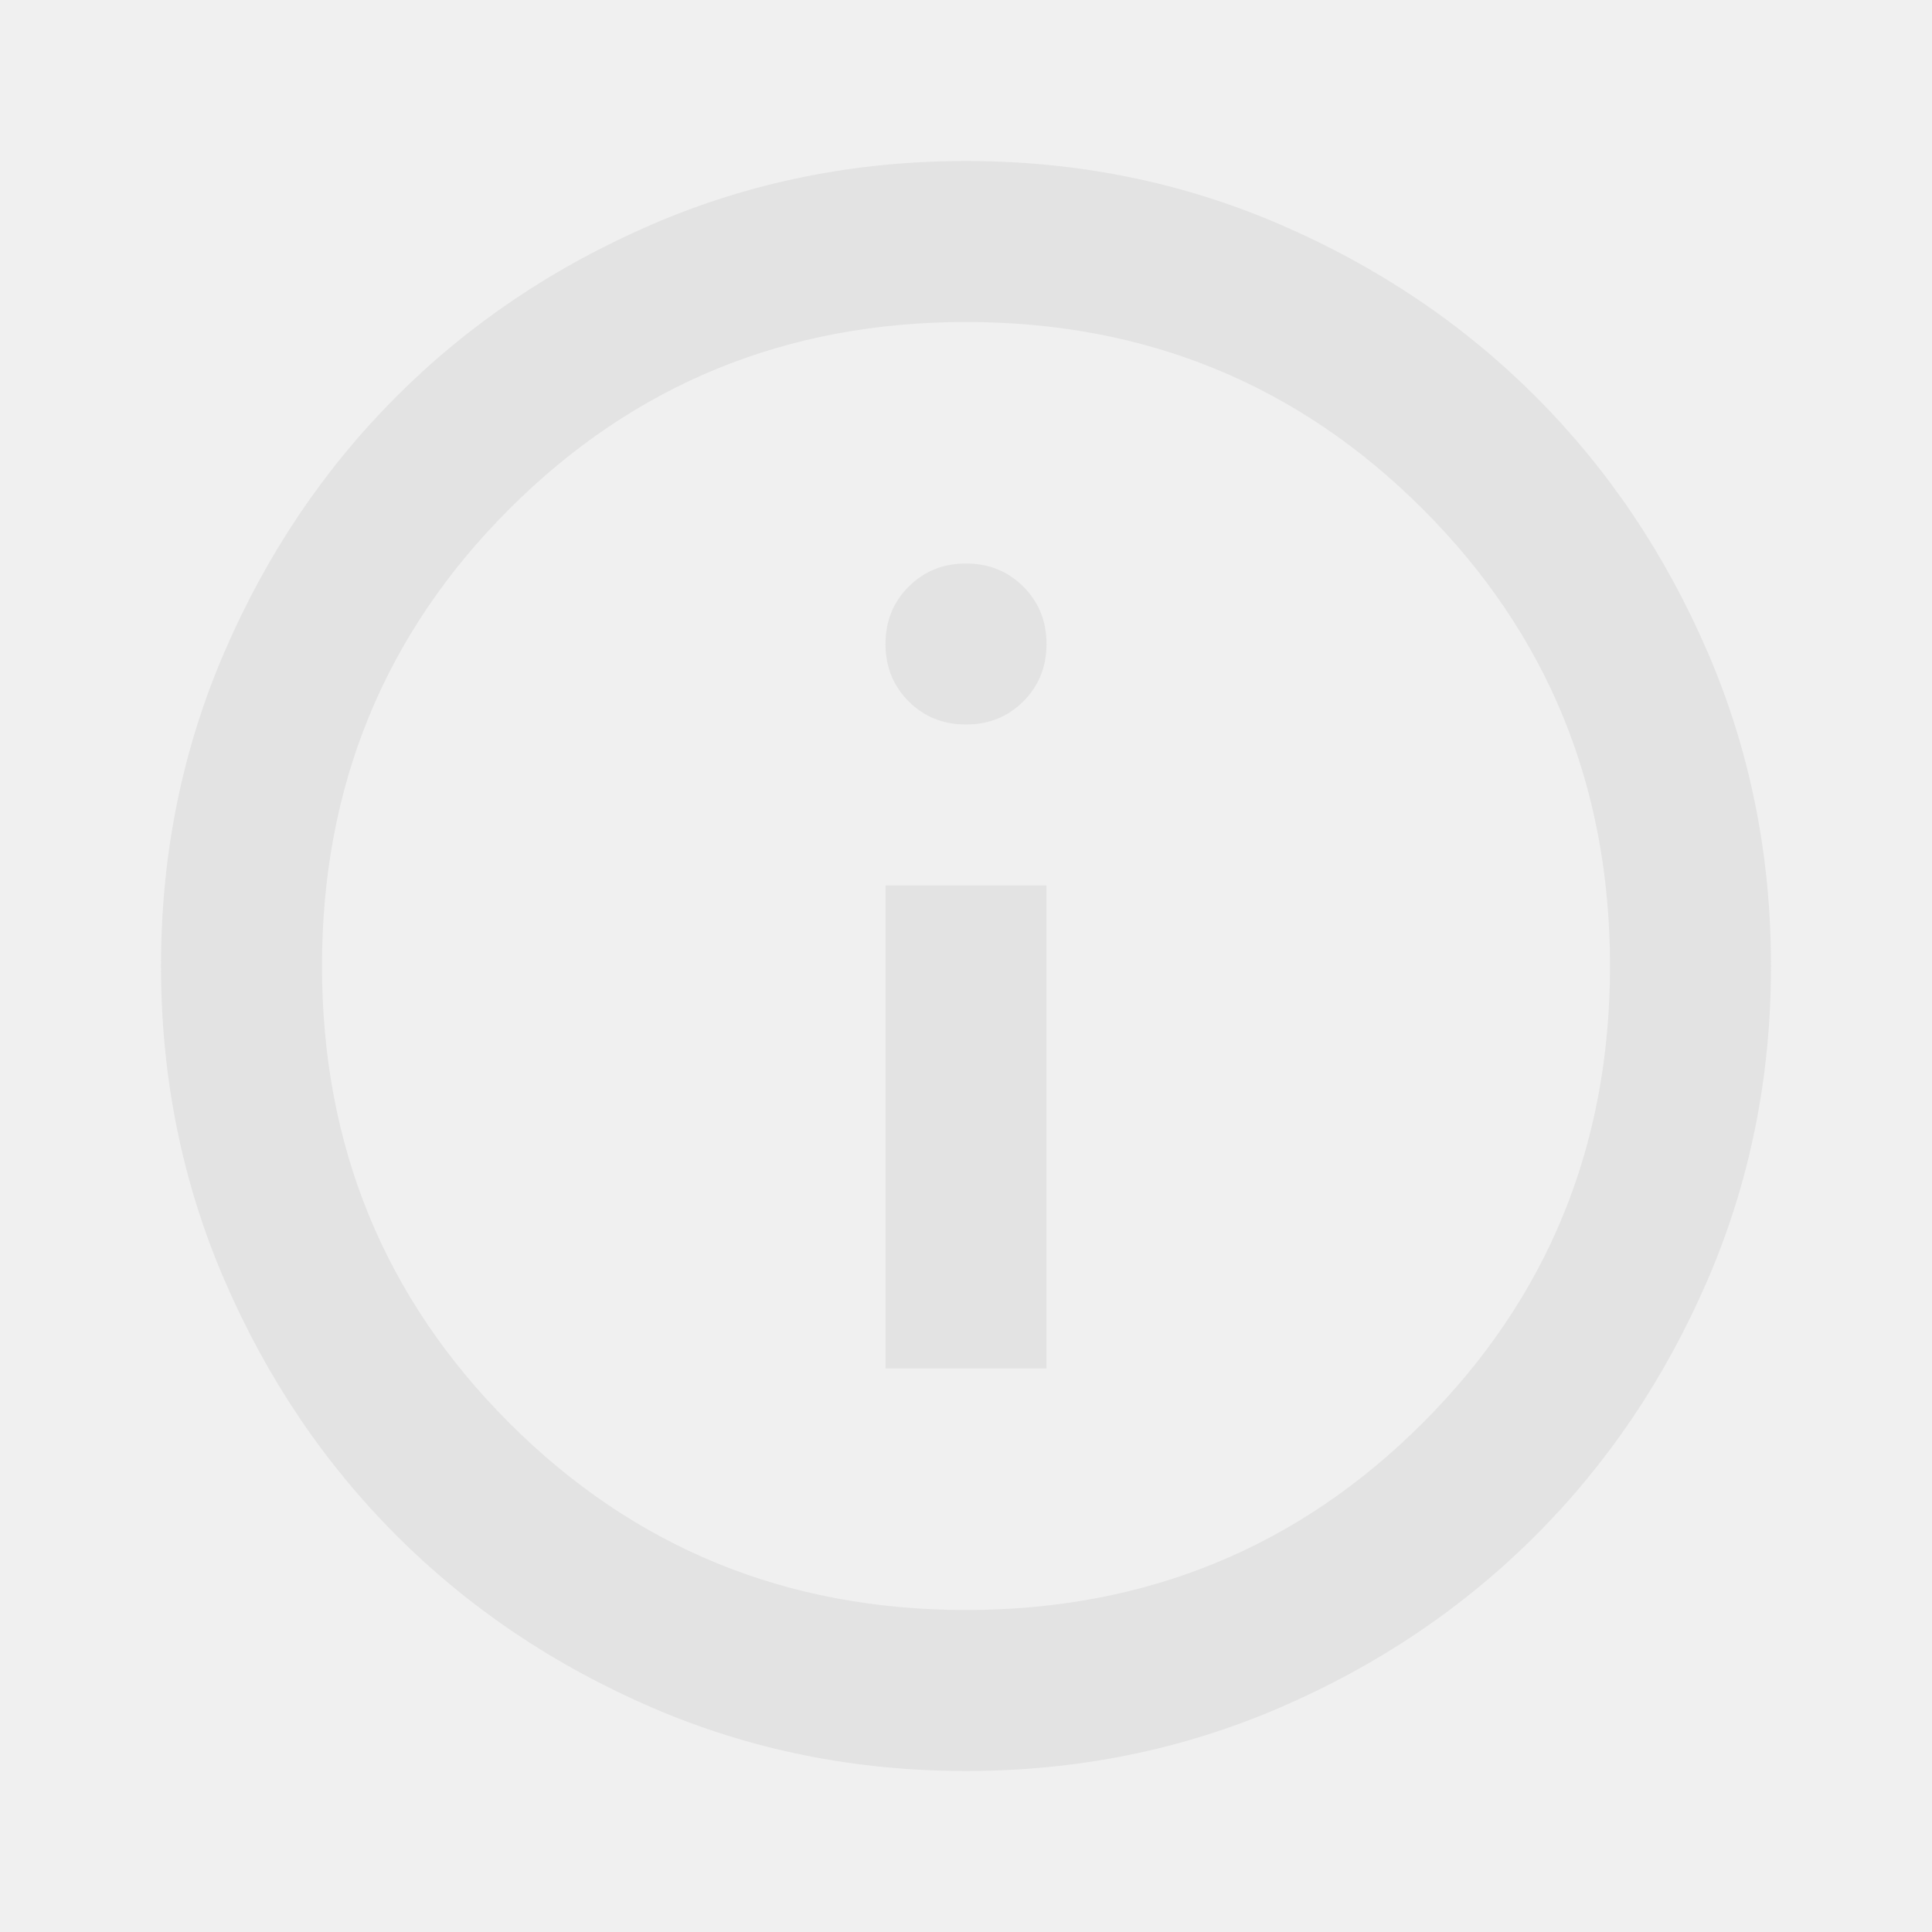
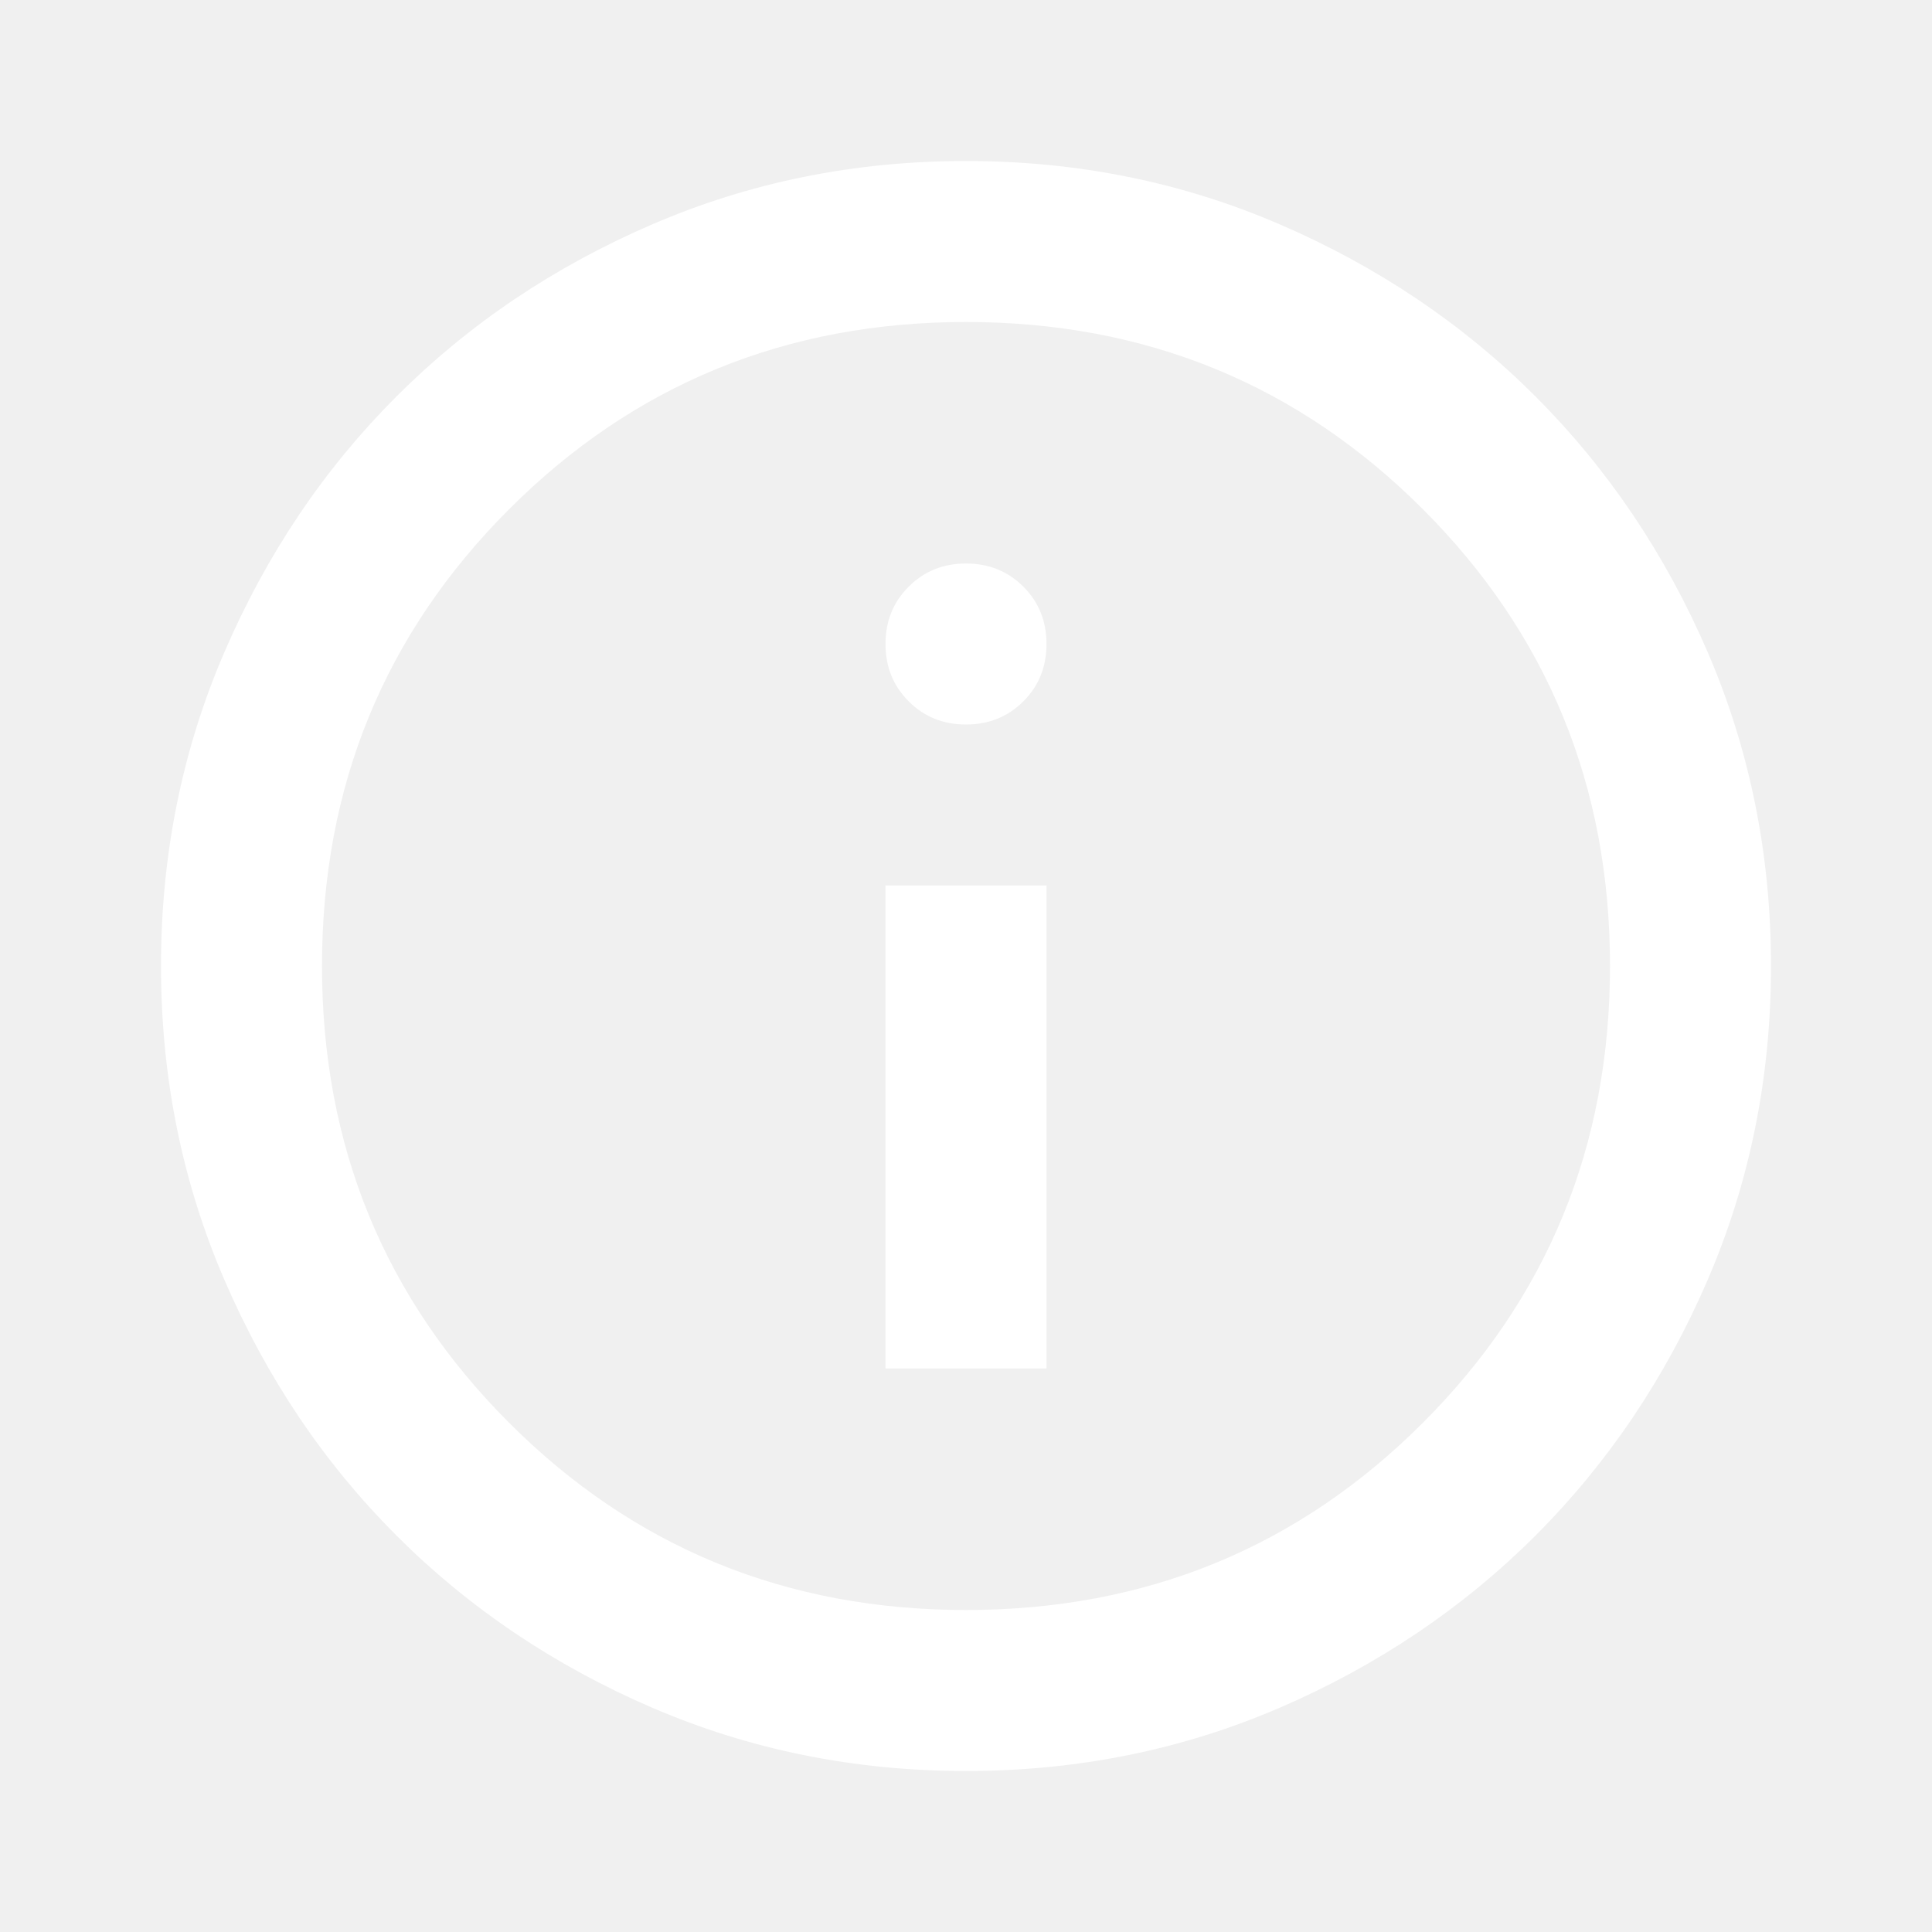
- <svg xmlns="http://www.w3.org/2000/svg" height="24px" viewBox="0 -960 960 960" width="24px" fill="#e3e3e3">
-   <path d="M440-280h80v-240h-80v240Zm40-320q17 0 28.5-11.5T520-640q0-17-11.5-28.5T480-680q-17 0-28.5 11.5T440-640q0 17 11.5 28.5T480-600Zm0 520q-83 0-156-31.5T197-197q-54-54-85.5-127T80-480q0-83 31.5-156T197-763q54-54 127-85.5T480-880q83 0 156 31.5T763-763q54 54 85.5 127T880-480q0 83-31.5 156T763-197q-54 54-127 85.5T480-80Zm0-80q134 0 227-93t93-227q0-134-93-227t-227-93q-134 0-227 93t-93 227q0 134 93 227t227 93Zm0-320Z" />
+ <svg xmlns="http://www.w3.org/2000/svg" version="1.1" id="Layer_1" x="0px" y="0px" width="24px" height="24px" viewBox="0 0 24 24" enable-background="new 0 0 24 24" xml:space="preserve">
+   <path fill="#FFFFFF" d="M11,17h2v-6h-2V17z M12,9c0.283,0,0.521-0.096,0.713-0.288C12.904,8.521,13,8.283,13,8  s-0.096-0.521-0.287-0.712C12.521,7.096,12.283,7,12,7s-0.521,0.096-0.712,0.288C11.096,7.479,11,7.717,11,8  s0.096,0.521,0.288,0.712C11.479,8.904,11.717,9,12,9z M12,22c-1.383,0-2.683-0.263-3.9-0.787c-1.217-0.525-2.275-1.238-3.175-2.138  c-0.9-0.9-1.612-1.958-2.137-3.175S2,13.383,2,12c0-1.383,0.263-2.684,0.788-3.9c0.525-1.217,1.237-2.275,2.137-3.175  c0.9-0.9,1.958-1.612,3.175-2.137S10.617,2,12,2c1.383,0,2.684,0.263,3.9,0.788s2.274,1.237,3.175,2.137  c0.899,0.9,1.612,1.958,2.138,3.175C21.737,9.316,22,10.617,22,12c0,1.383-0.263,2.684-0.787,3.9  c-0.525,1.217-1.238,2.274-2.138,3.175c-0.9,0.899-1.958,1.612-3.175,2.138C14.684,21.737,13.383,22,12,22z M12,20  c2.233,0,4.125-0.775,5.675-2.325S20,14.233,20,12s-0.775-4.125-2.325-5.675C16.125,4.775,14.233,4,12,4S7.875,4.775,6.325,6.325  C4.775,7.875,4,9.767,4,12s0.775,4.125,2.325,5.675C7.875,19.225,9.767,20,12,20z" />
</svg>
